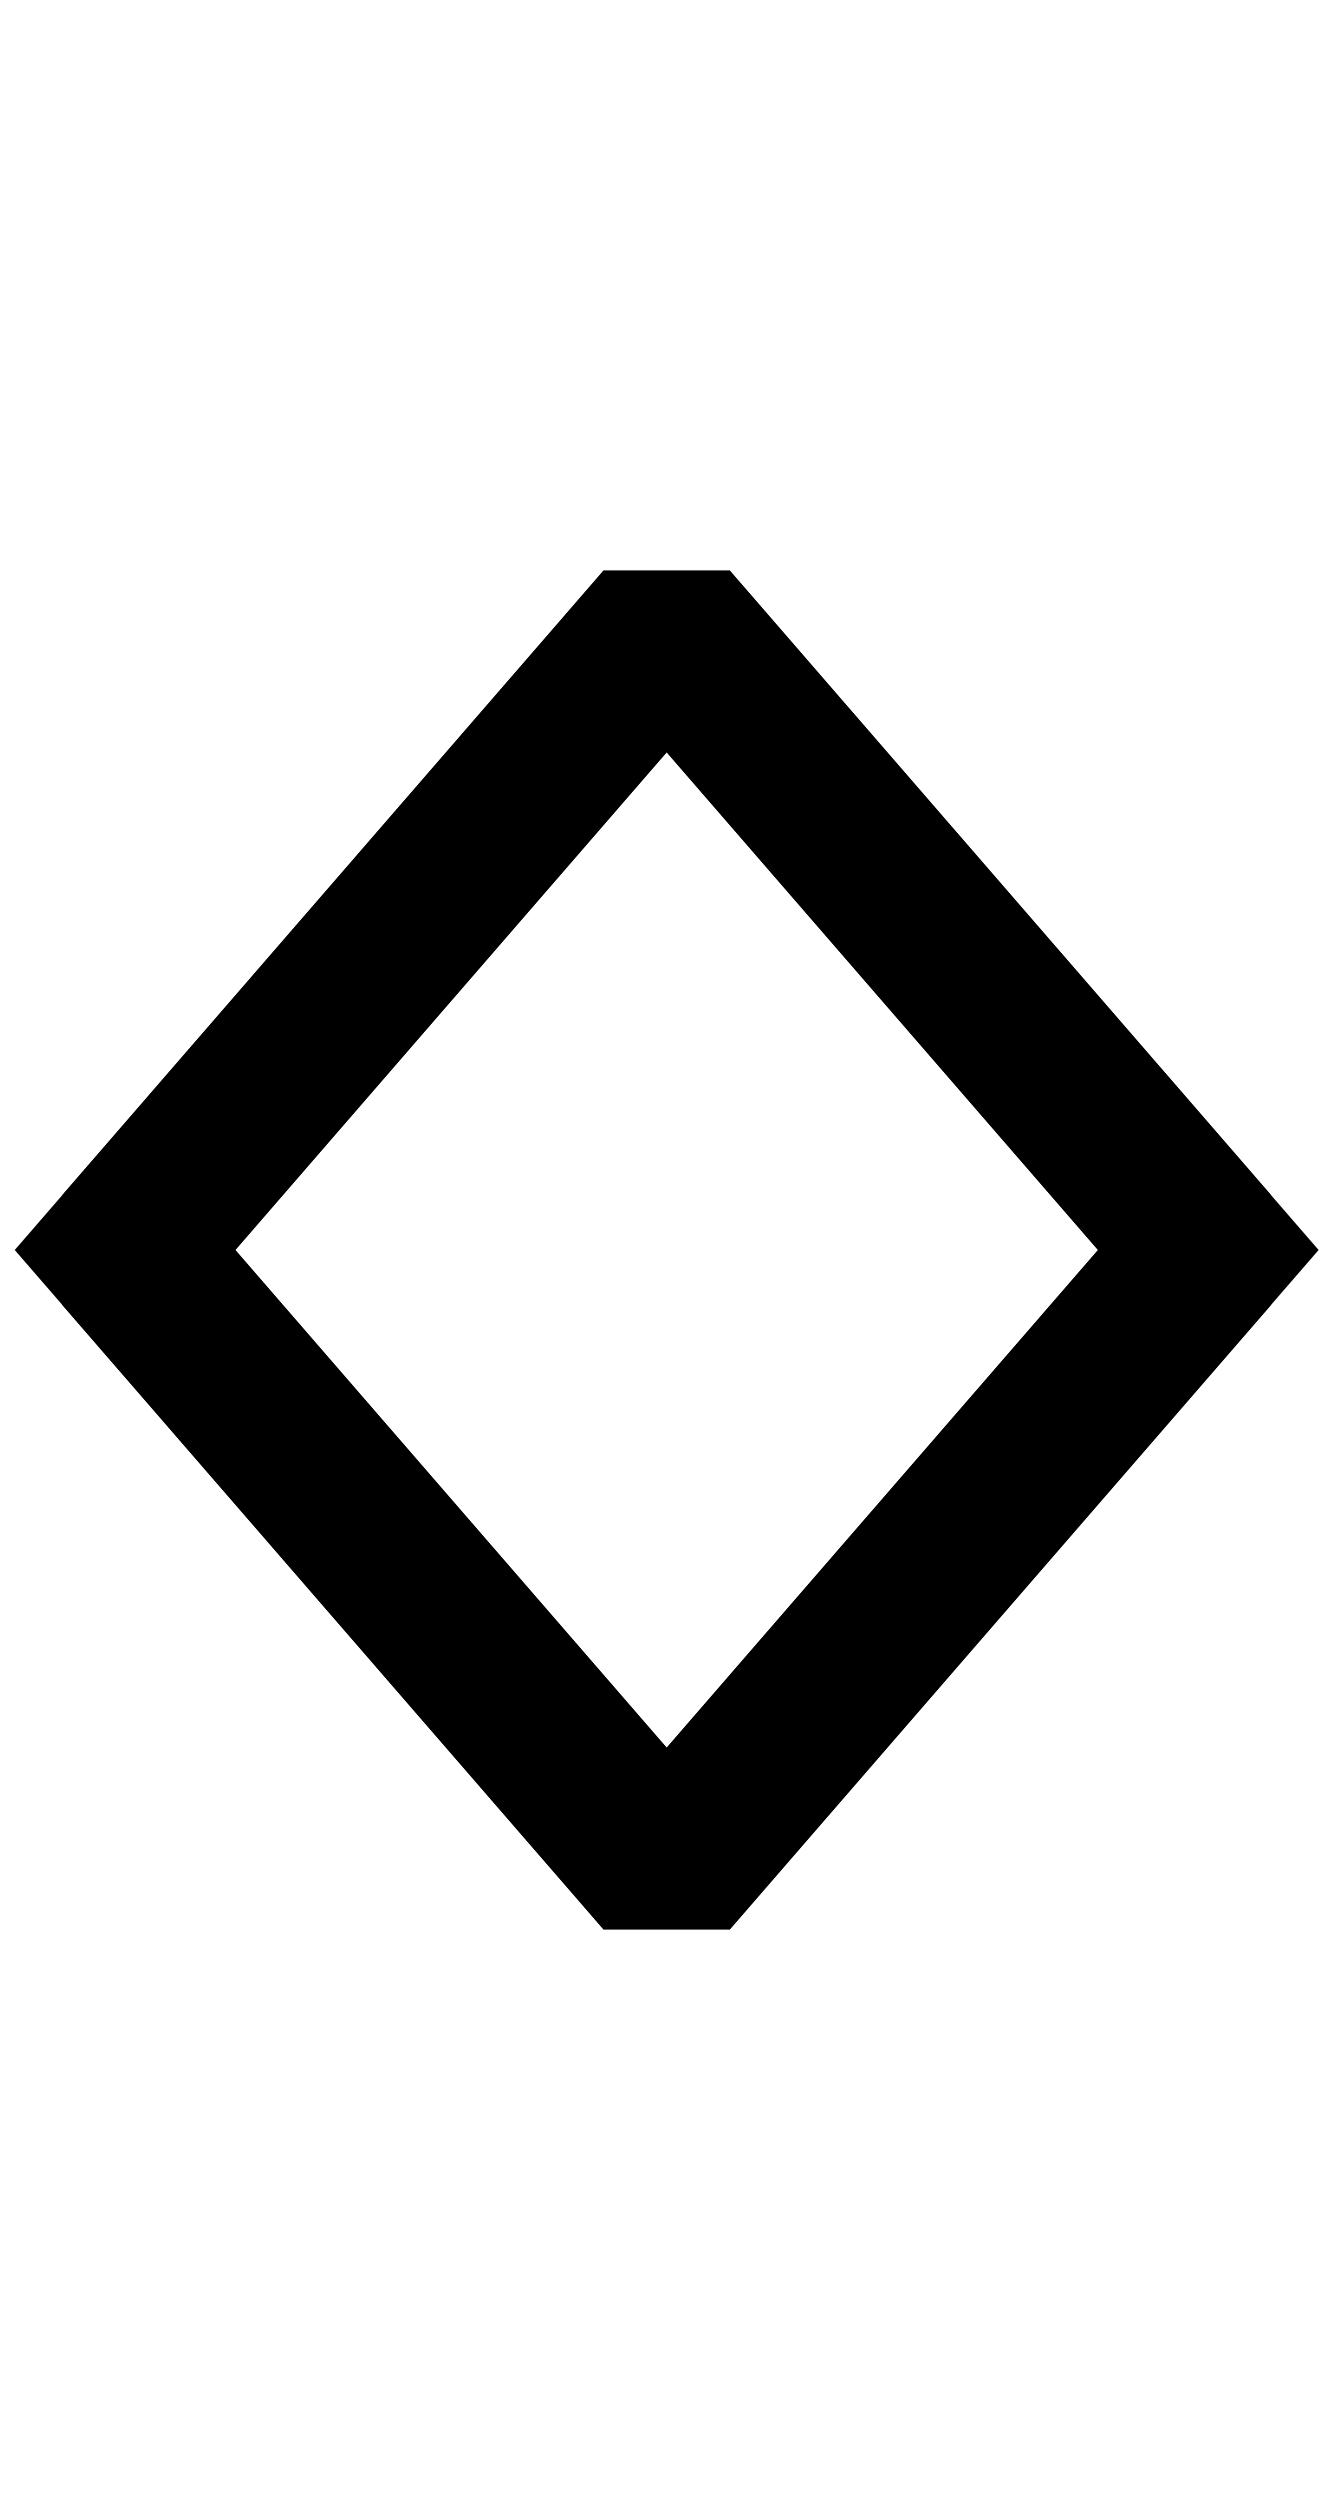
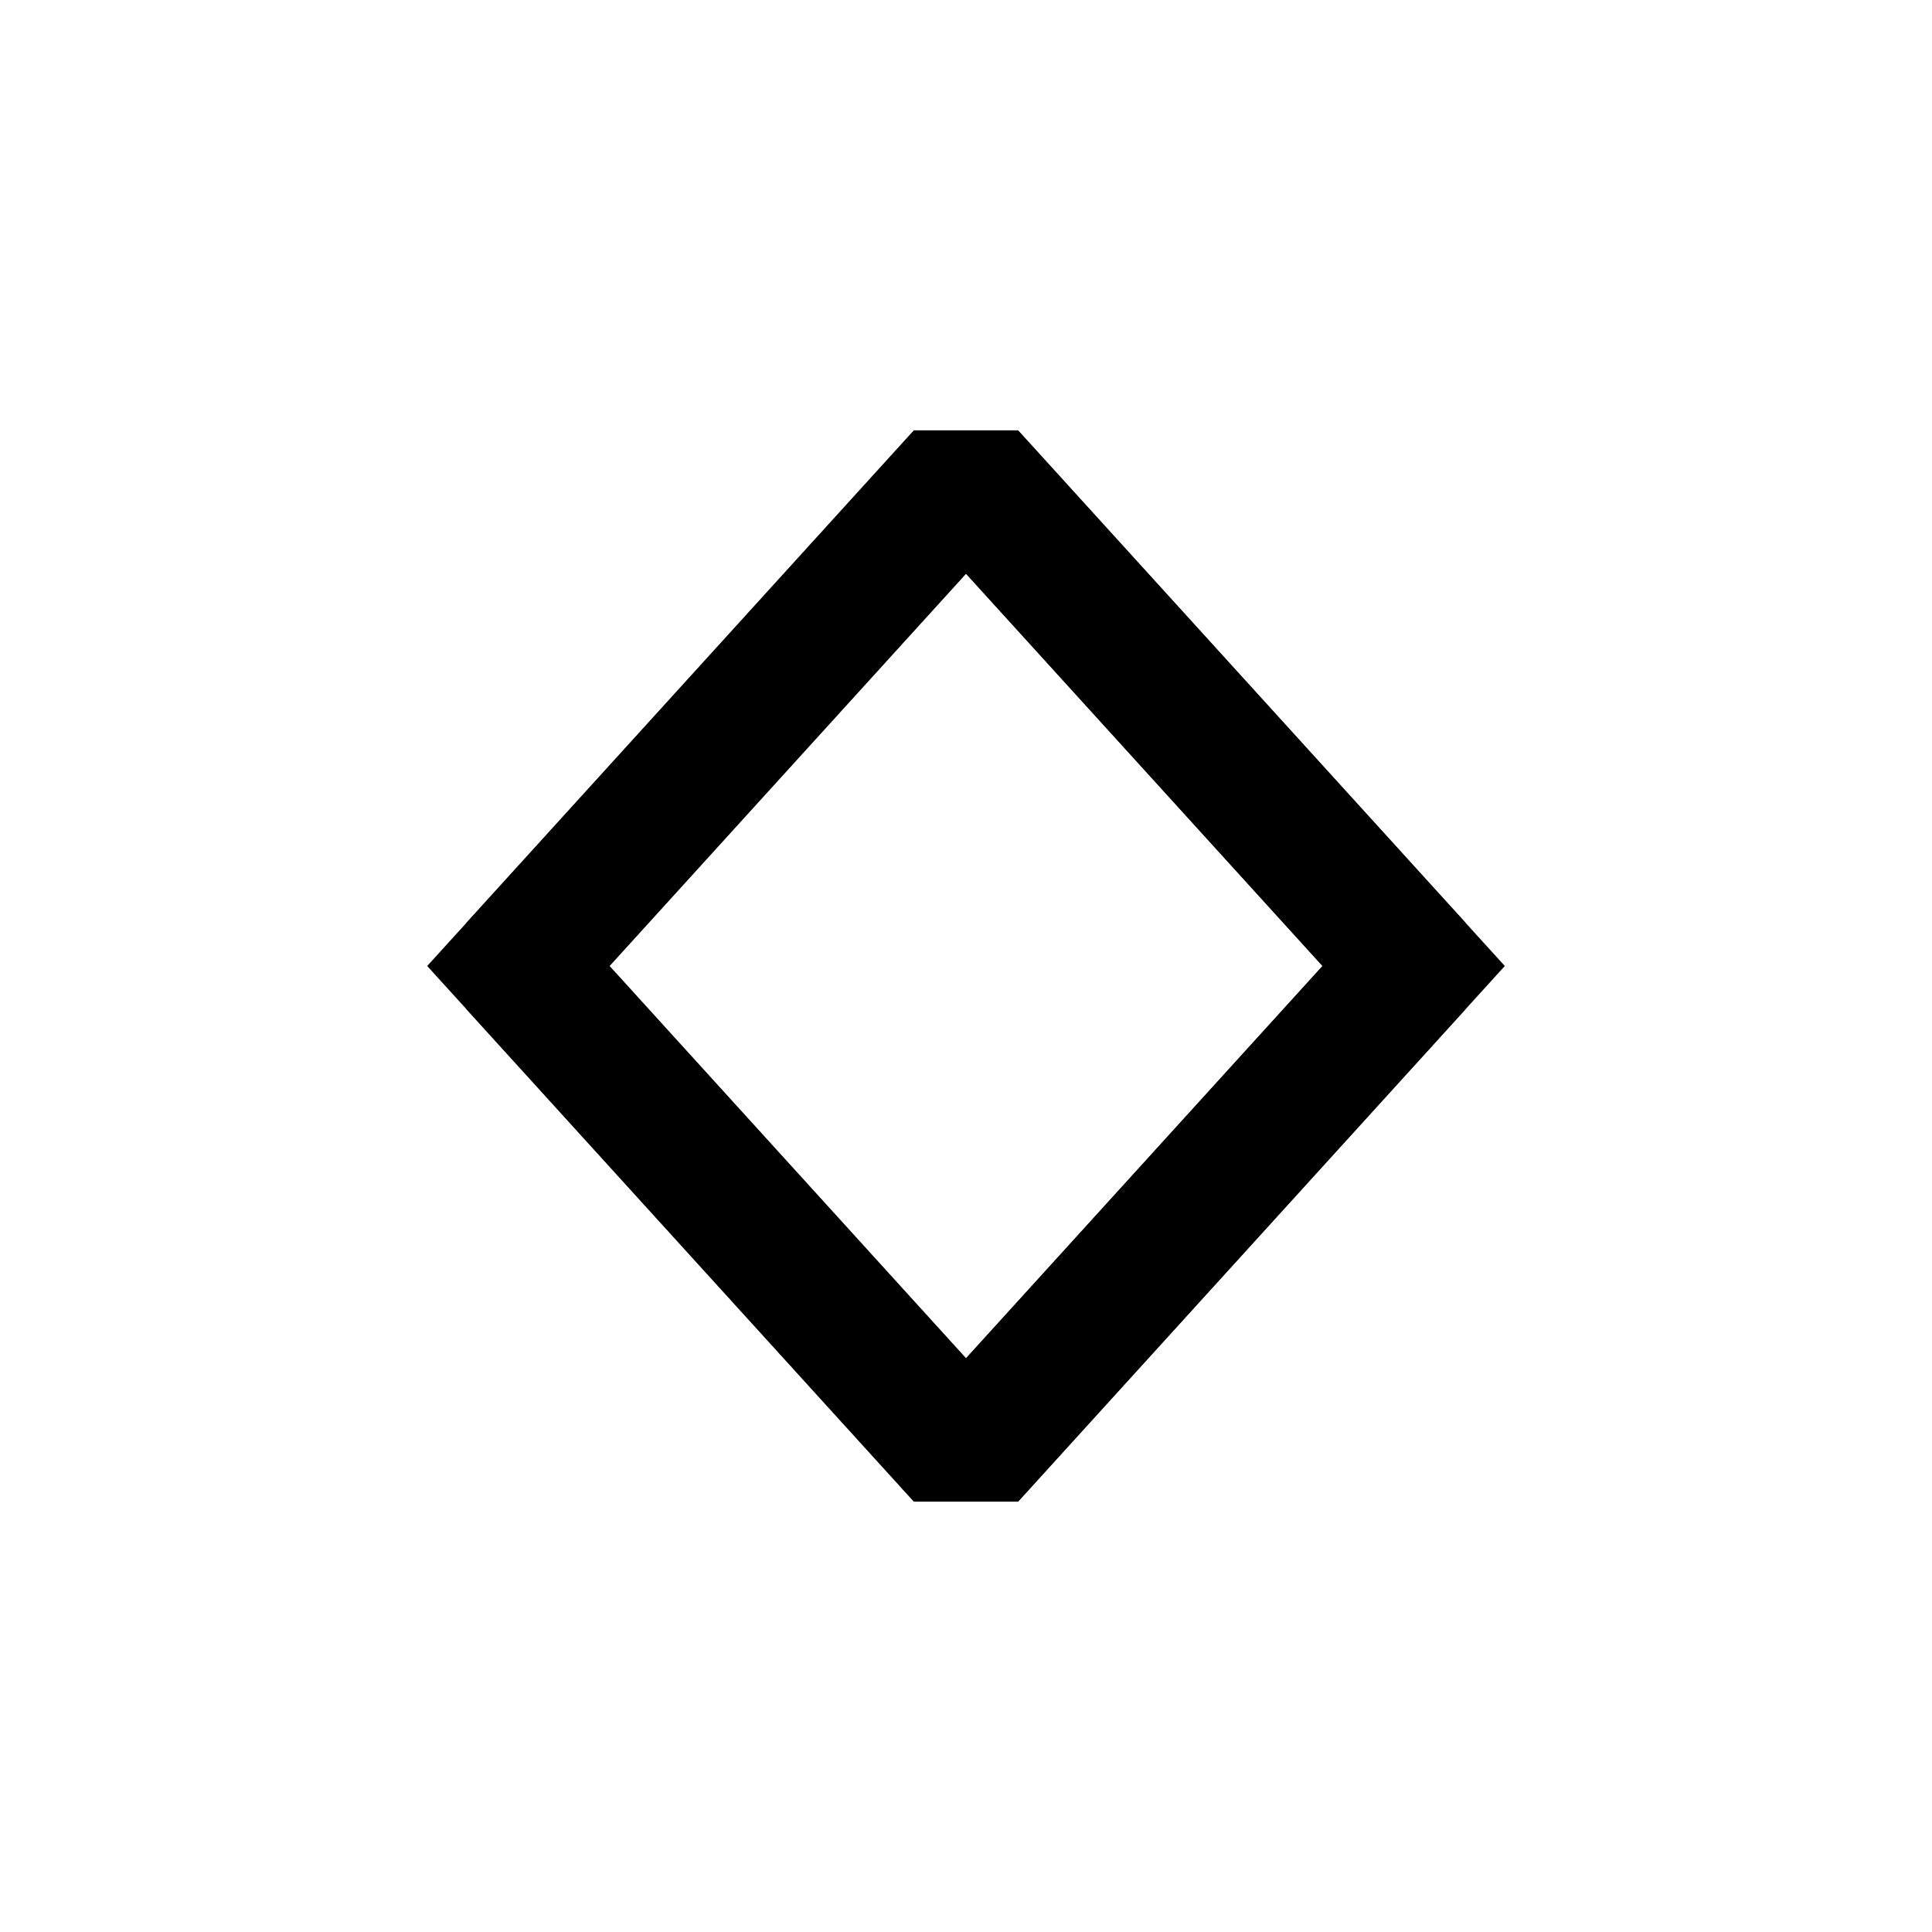
- <svg xmlns="http://www.w3.org/2000/svg" version="1.0" width="32" height="60" id="svg1340">
+ <svg xmlns="http://www.w3.org/2000/svg" version="1.0" width="72" height="72" id="svg1340">
  <defs id="defs1343" />
-   <path d="M 3,30 L 16,15 L 29,30" style="fill:none;fill-opacity:0.75;fill-rule:evenodd;stroke:#000000;stroke-width:4;stroke-linecap:butt;stroke-linejoin:bevel;stroke-miterlimit:4;stroke-dasharray:none;stroke-opacity:1" id="path1349" />
-   <path d="M 3,30 L 16,45 L 29,30" style="fill:none;fill-opacity:0.75;fill-rule:evenodd;stroke:#000000;stroke-width:4;stroke-linecap:butt;stroke-linejoin:bevel;stroke-miterlimit:4;stroke-dasharray:none;stroke-opacity:1" id="path1351" />
-   <path d="M 16,45 L 29,30 L 16,15" style="fill:none;fill-opacity:0.75;fill-rule:evenodd;stroke:#000000;stroke-width:4;stroke-linecap:butt;stroke-linejoin:miter;stroke-miterlimit:4;stroke-dasharray:none;stroke-opacity:1" id="path2226" />
-   <path d="M 16,15 L 3,30 L 16,45" style="fill:none;fill-opacity:0.75;fill-rule:evenodd;stroke:#000000;stroke-width:4;stroke-linecap:butt;stroke-linejoin:miter;stroke-miterlimit:4;stroke-dasharray:none;stroke-opacity:1" id="path3101" />
+   <g id="g1367" transform="matrix(1.283319,0,0,1.223894,15.46689,-0.7168217)">
+     <path d="M 3,30 16,15 29,30" style="fill:none;fill-opacity:0.75;fill-rule:evenodd;stroke:#000000;stroke-width:4;stroke-linecap:butt;stroke-linejoin:bevel;stroke-miterlimit:4;stroke-dasharray:none;stroke-opacity:1" id="path1349" />
+     <path d="M 3,30 16,45 29,30" style="fill:none;fill-opacity:0.75;fill-rule:evenodd;stroke:#000000;stroke-width:4;stroke-linecap:butt;stroke-linejoin:bevel;stroke-miterlimit:4;stroke-dasharray:none;stroke-opacity:1" id="path1351" />
+     <path d="M 16,45 29,30 16,15" style="fill:none;fill-opacity:0.75;fill-rule:evenodd;stroke:#000000;stroke-width:4;stroke-linecap:butt;stroke-linejoin:miter;stroke-miterlimit:4;stroke-dasharray:none;stroke-opacity:1" id="path2226" />
+     <path d="M 16,15 3,30 16,45" style="fill:none;fill-opacity:0.75;fill-rule:evenodd;stroke:#000000;stroke-width:4;stroke-linecap:butt;stroke-linejoin:miter;stroke-miterlimit:4;stroke-dasharray:none;stroke-opacity:1" id="path3101" />
+   </g>
</svg>
